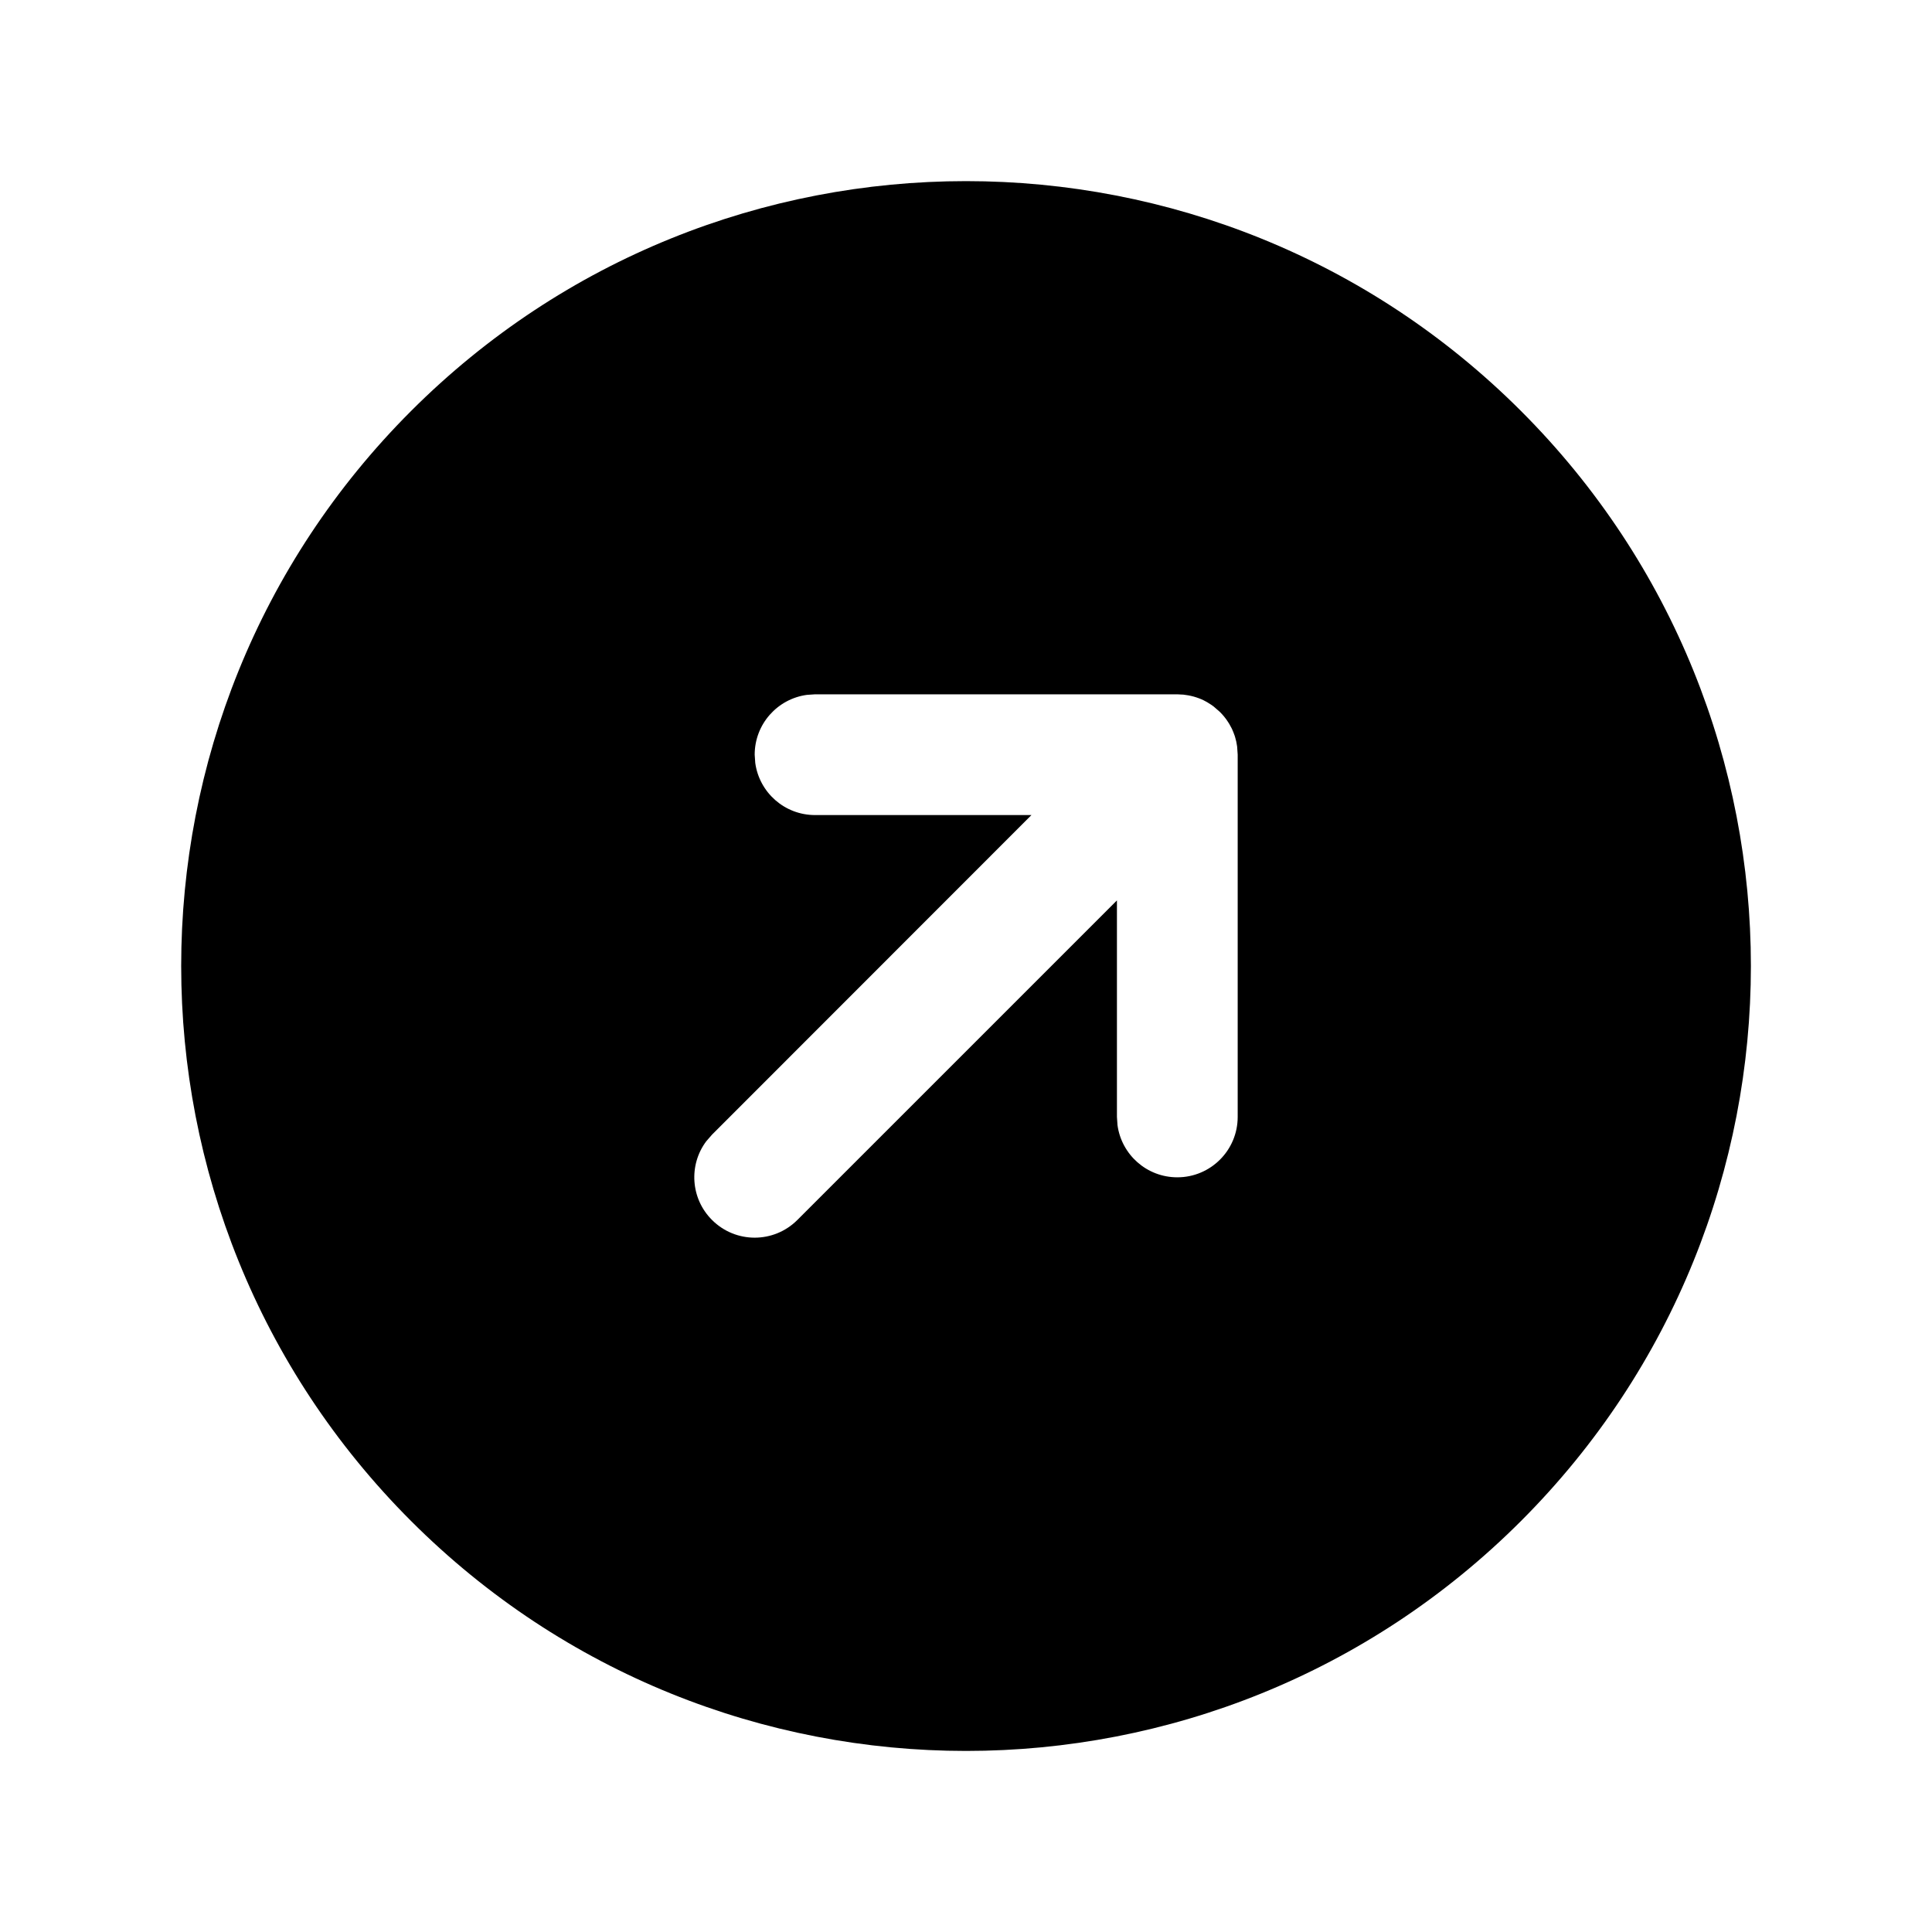
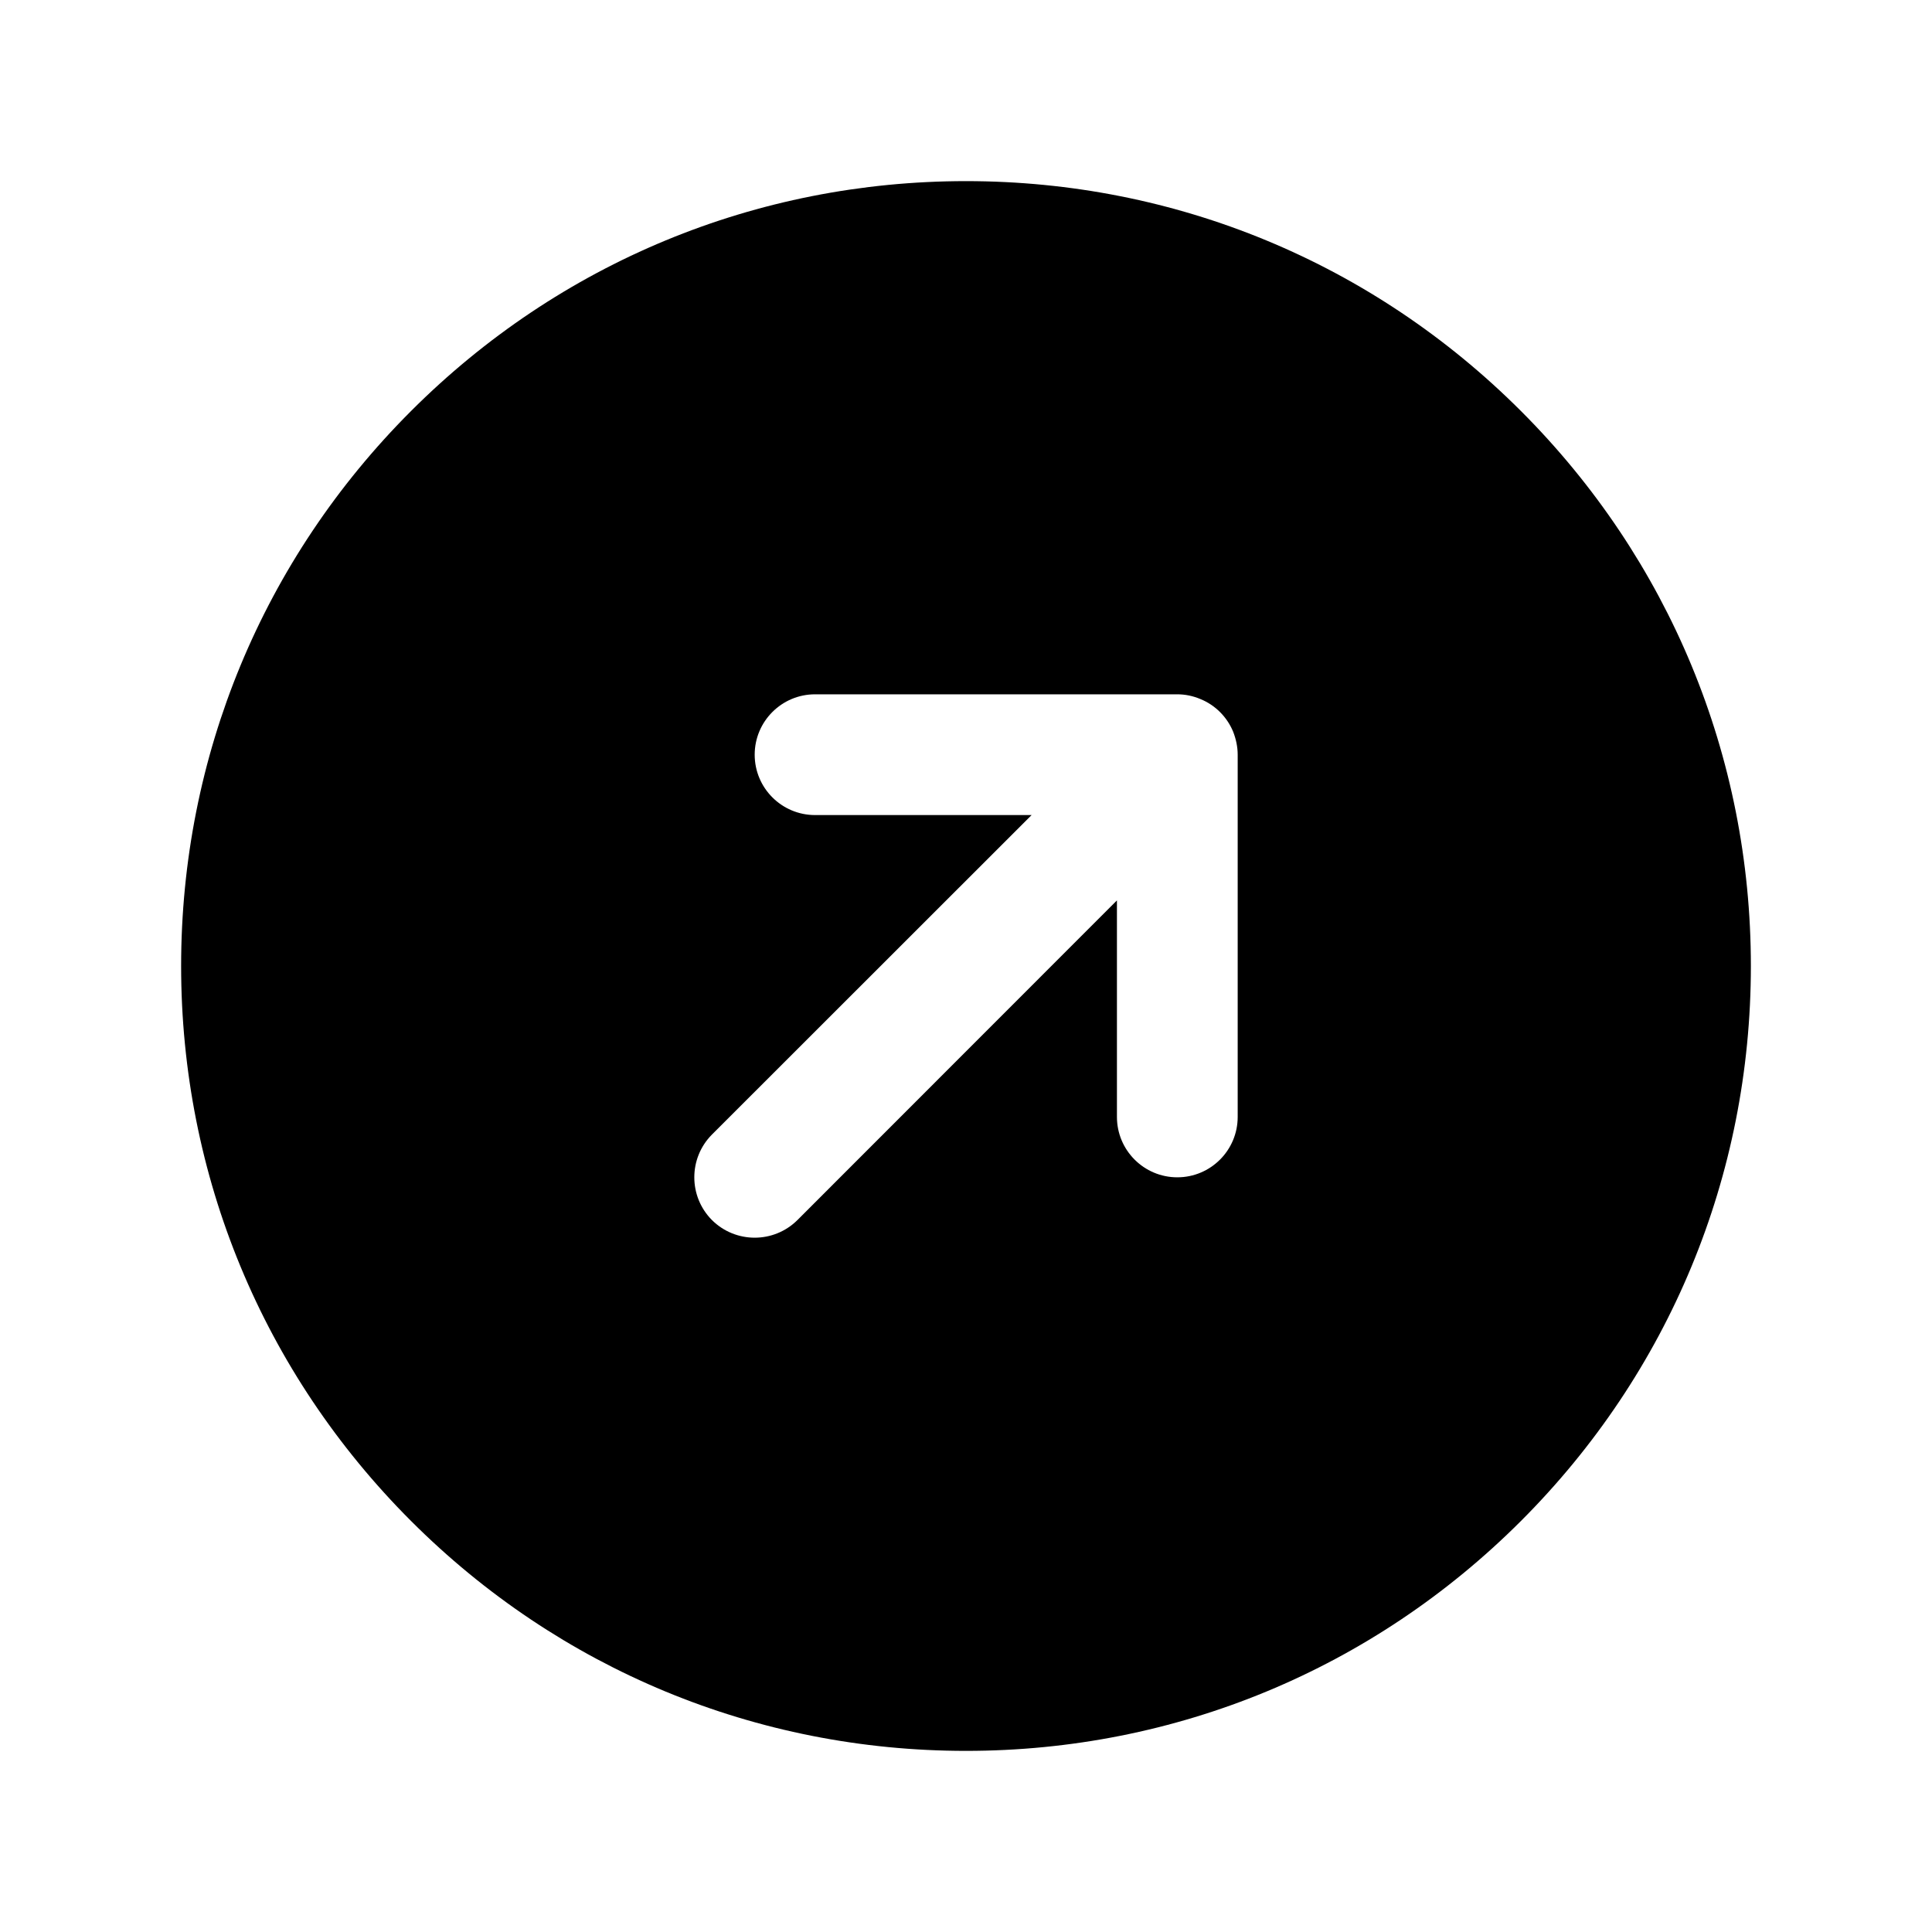
<svg xmlns="http://www.w3.org/2000/svg" width="24px" height="24px" viewBox="0 0 24 24" version="1.1">
  <g id="Page-1" stroke="none" stroke-width="1" fill="none" fill-rule="evenodd">
-     <g id="Helena-Zhang-2020" transform="translate(-24, -834)" fill="#000000">
-       <g id="Group-15" transform="translate(24, 444)">
-         <g id="Group-7-Copy-5" transform="translate(0, 390)">
-           <g id="icon-external-24">
-             <path d="M5.106,5.106 C8.914,1.298 15.087,1.298 18.895,5.106 C22.702,8.913 22.702,15.086 18.895,18.894 C15.087,22.703 8.914,22.703 5.106,18.894 C1.299,15.086 1.299,8.913 5.106,5.106 Z M14.624,8.625 L10.125,8.625 L10.023,8.632 C9.657,8.682 9.375,8.995 9.375,9.375 L9.375,9.375 L9.382,9.477 C9.432,9.843 9.745,10.125 10.125,10.125 L10.125,10.125 L12.813,10.125 L8.845,14.095 L8.772,14.179 C8.554,14.472 8.578,14.889 8.845,15.155 C9.138,15.448 9.612,15.448 9.905,15.155 L9.905,15.155 L13.875,11.185 L13.875,13.875 L13.882,13.977 C13.932,14.343 14.245,14.625 14.625,14.625 C15.039,14.625 15.375,14.289 15.375,13.875 L15.375,13.875 L15.375,9.375 L15.368,9.273 C15.363,9.233 15.354,9.194 15.343,9.157 C15.341,9.151 15.339,9.145 15.337,9.138 C15.327,9.108 15.315,9.08 15.303,9.053 C15.299,9.044 15.294,9.036 15.289,9.027 C15.278,9.005 15.266,8.984 15.252,8.964 C15.225,8.922 15.192,8.882 15.155,8.845 L15.156,8.845 L15.155,8.845 L15.076,8.776 C15.066,8.768 15.056,8.761 15.045,8.754 L15.045,8.754 L14.994,8.722 C14.98,8.714 14.965,8.706 14.951,8.699 C14.933,8.69 14.914,8.682 14.895,8.675 C14.884,8.671 14.874,8.667 14.864,8.664 C14.842,8.657 14.82,8.65 14.796,8.645 C14.785,8.642 14.773,8.64 14.762,8.638 L14.762,8.638 L14.701,8.629 L14.7,8.629 L14.694,8.628 L14.691,8.628 L14.699,8.629 L14.624,8.625 Z" id="Combined-Shape" />
-           </g>
-         </g>
-       </g>
+     <g id="icon-external-24">
+       <polygon id="Fill-1" points="0 24 24 24 24 0 0 0" />
+       <path d="M15.375,13.875 C15.375,14.289 15.039,14.625 14.625,14.625 C14.211,14.625 13.875,14.289 13.875,13.875 L13.875,11.185 L9.906,15.156 C9.759,15.302 9.567,15.375 9.375,15.375 C9.183,15.375 8.991,15.302 8.844,15.156 C8.552,14.862 8.552,14.388 8.844,14.094 L12.815,10.125 L10.125,10.125 C9.711,10.125 9.375,9.789 9.375,9.375 C9.375,8.961 9.711,8.625 10.125,8.625 L14.625,8.625 C14.723,8.625 14.82,8.645 14.912,8.684 C15.095,8.758 15.242,8.905 15.318,9.088 C15.354,9.18 15.375,9.277 15.375,9.375 L15.375,13.875 Z M18.894,5.106 C17.052,3.264 14.604,2.25 12,2.25 C9.396,2.25 6.948,3.264 5.106,5.106 C3.265,6.947 2.25,9.396 2.25,12 C2.25,14.604 3.265,17.053 5.106,18.894 C6.948,20.736 9.396,21.75 12,21.75 C14.604,21.75 17.052,20.736 18.894,18.894 C20.735,17.053 21.75,14.604 21.75,12 C21.75,9.396 20.735,6.947 18.894,5.106 L18.894,5.106 Z" id="Fill-2" fill="#000000" />
    </g>
  </g>
</svg>
